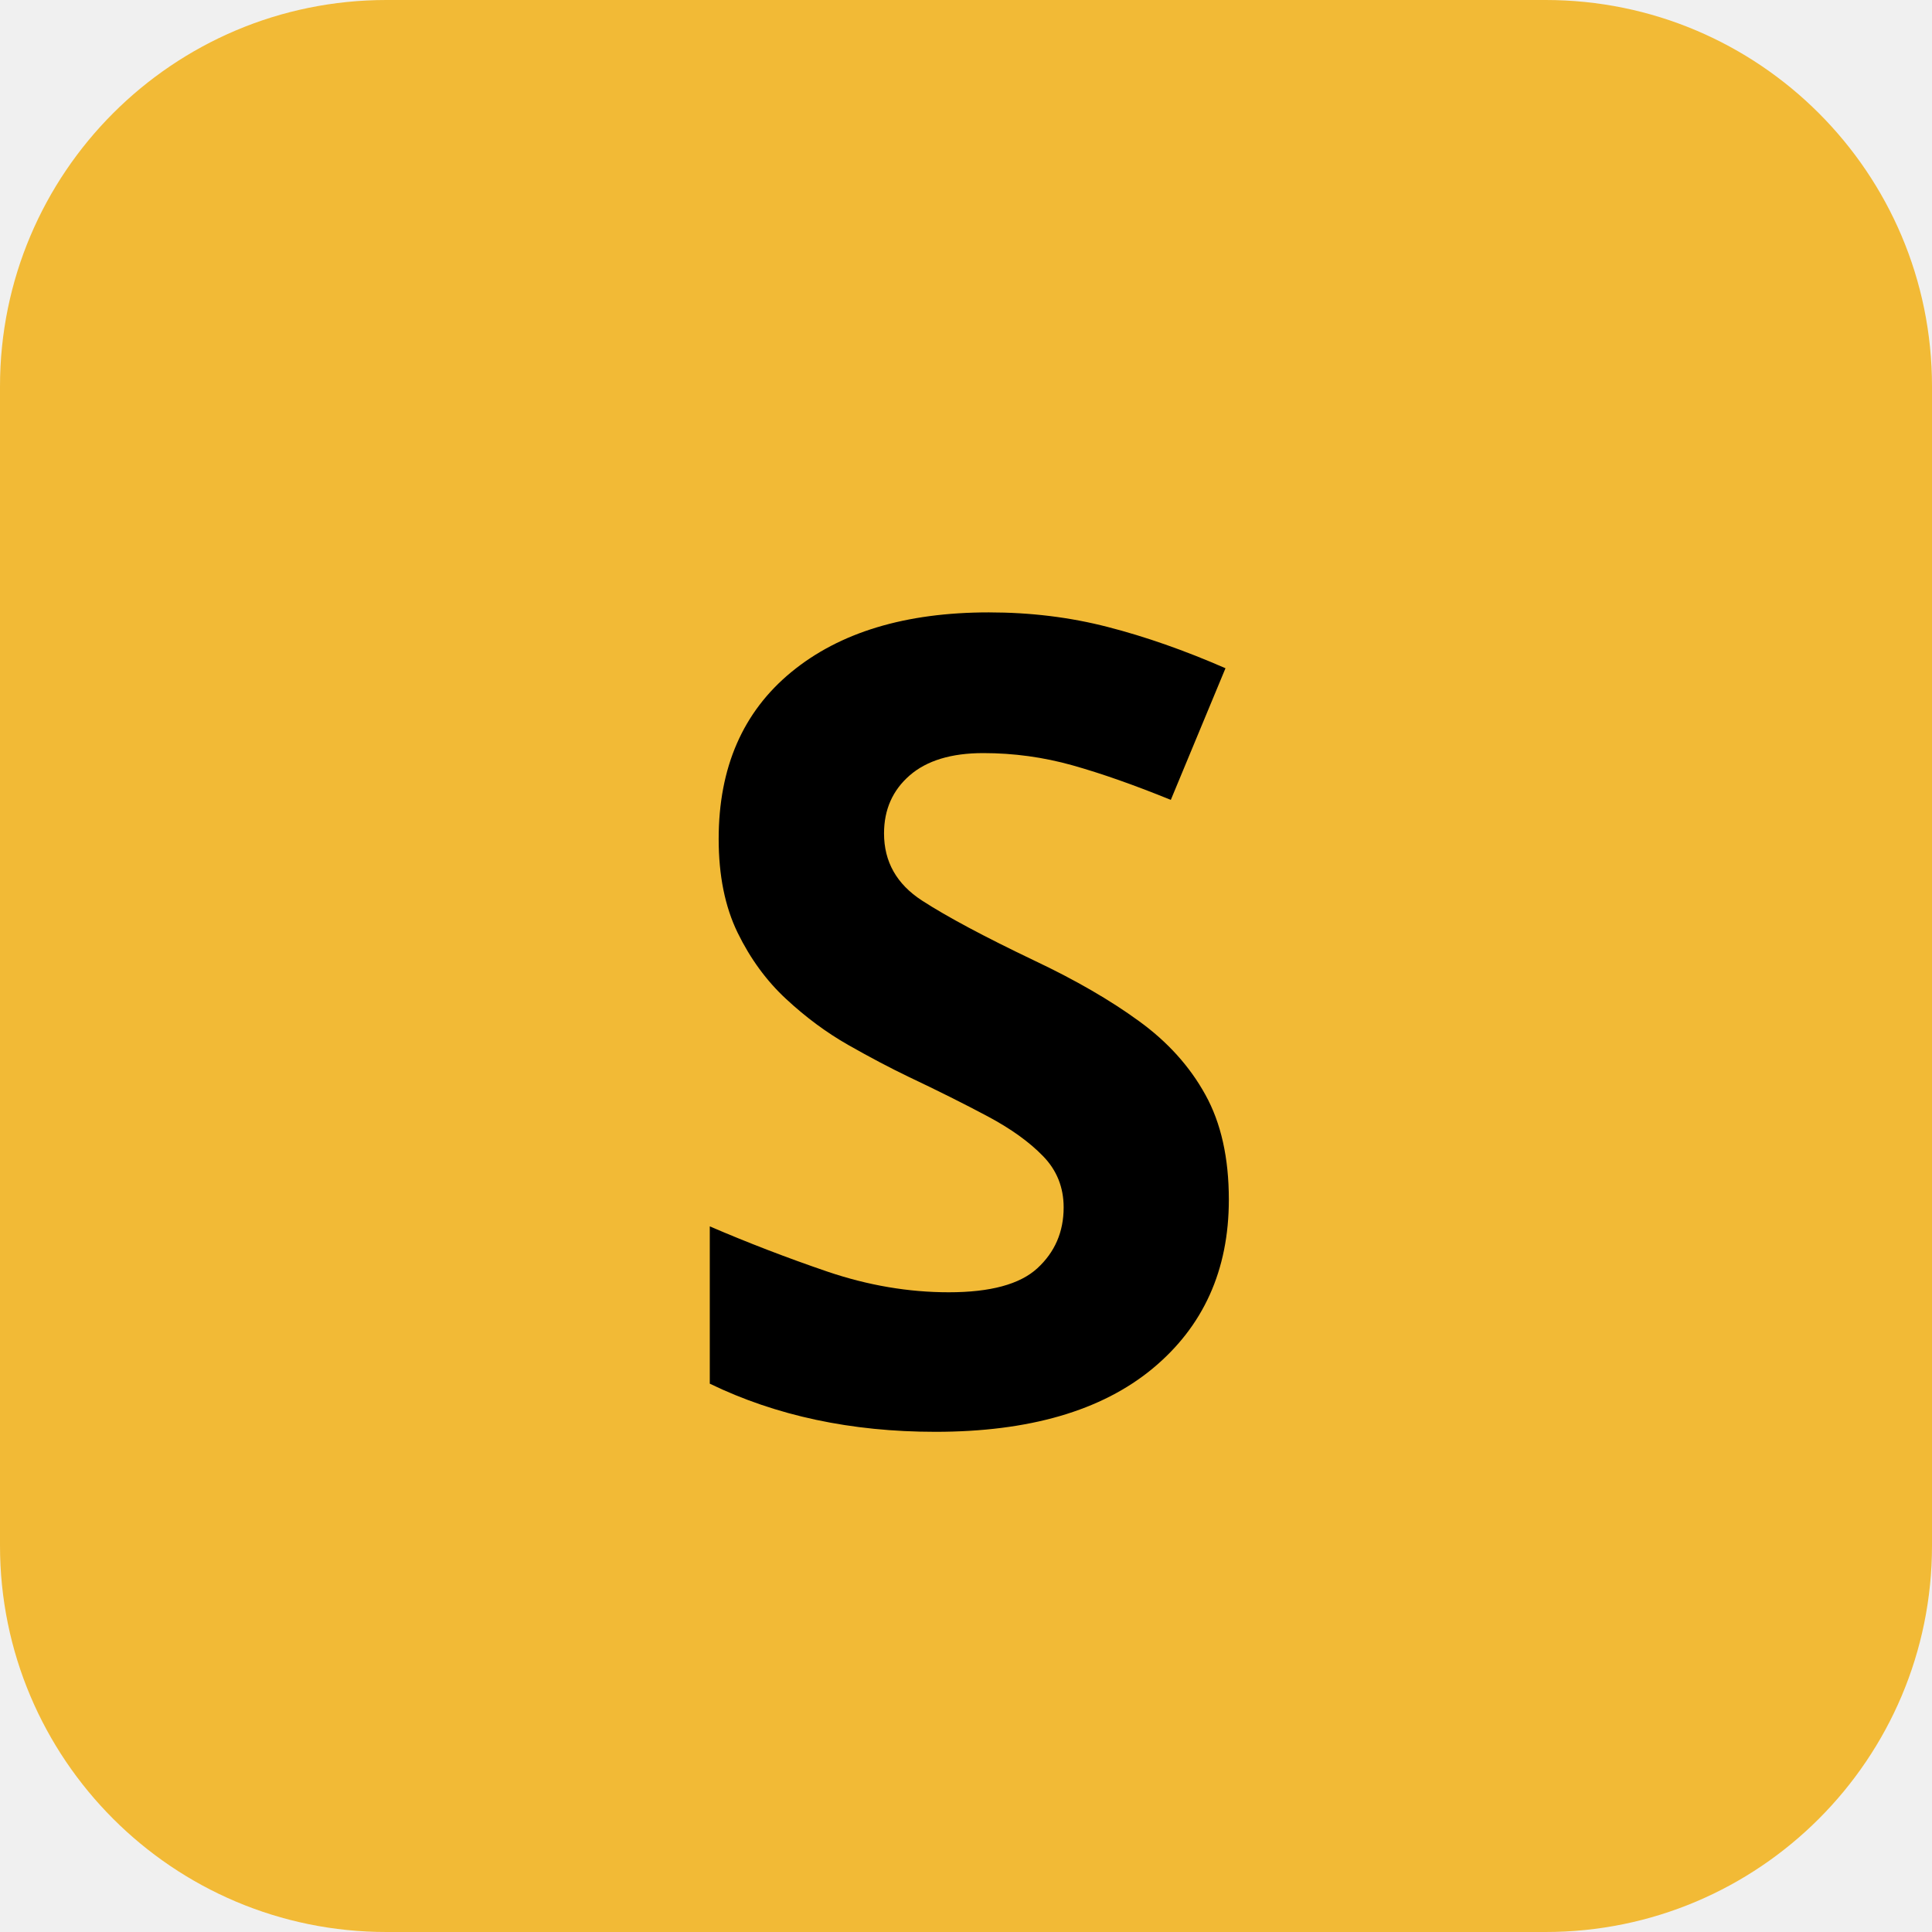
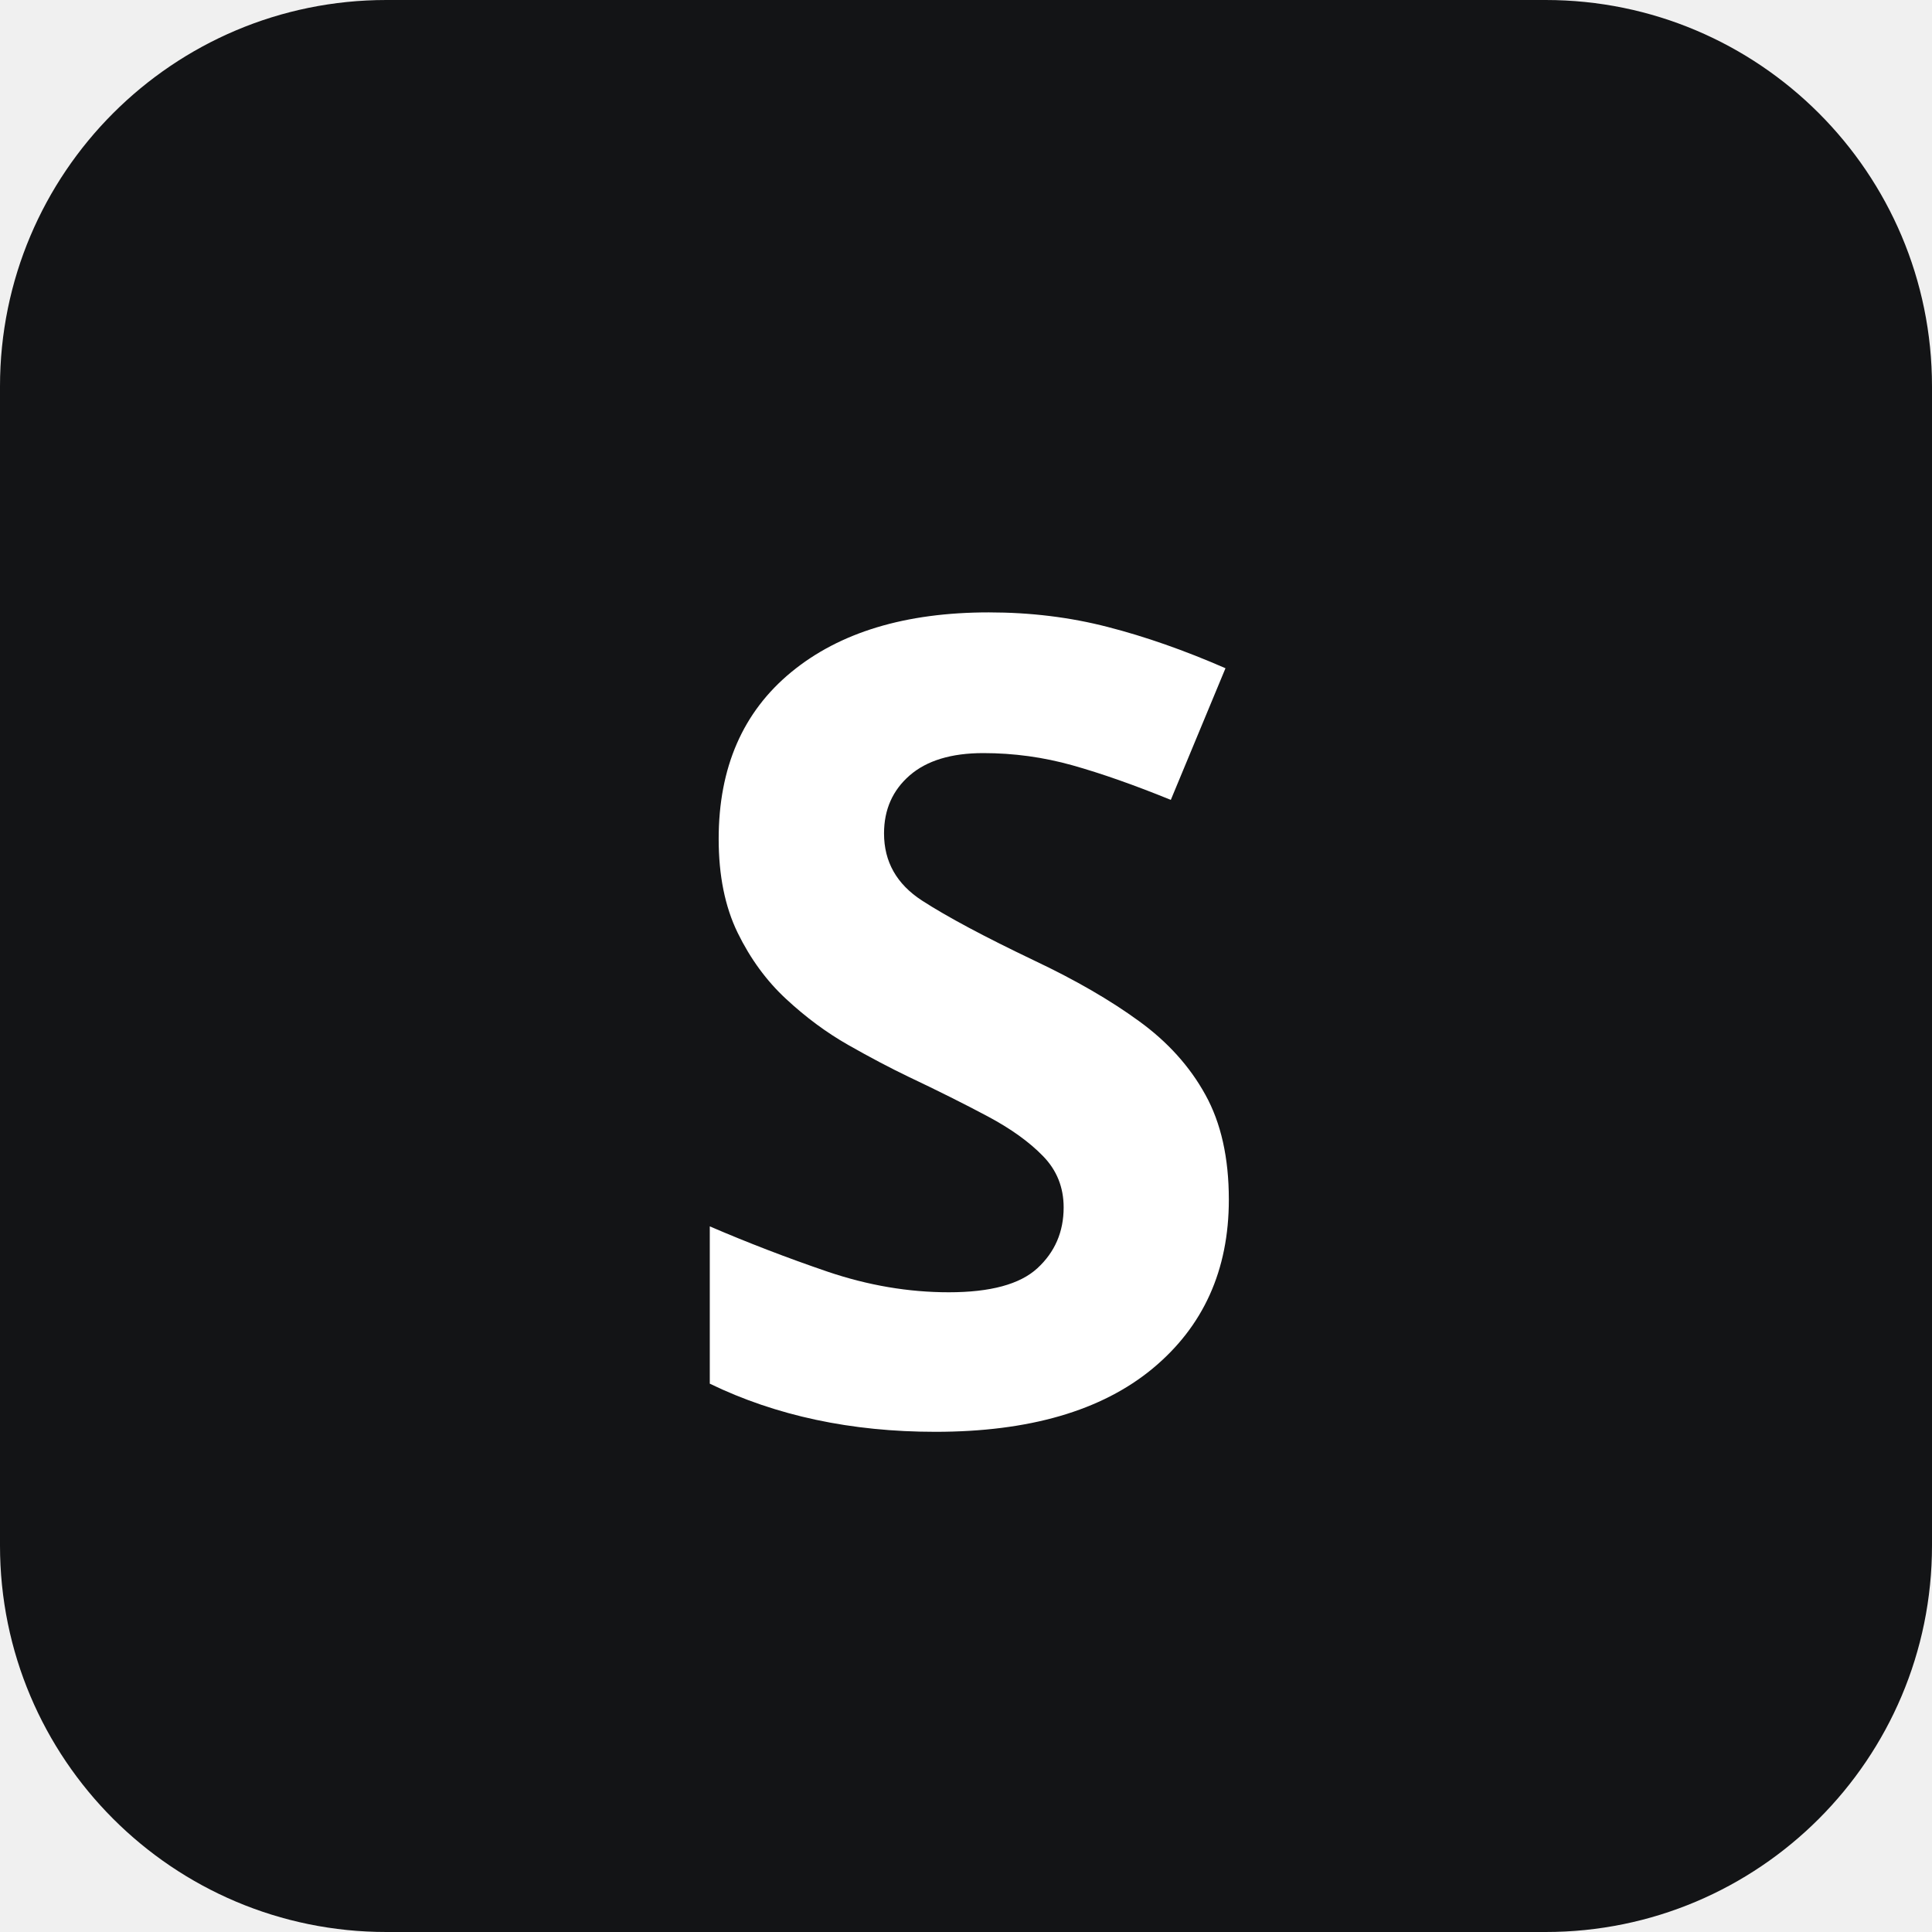
<svg xmlns="http://www.w3.org/2000/svg" width="180" height="180" viewBox="0 0 180 180" fill="none">
-   <rect width="180" height="180" rx="36" fill="#F2BA36" />
-   <text x="90" y="92" fill="#000000" font-family="ui-sans-serif, system-ui, sans-serif" font-size="104" font-weight="700" text-anchor="middle" dominant-baseline="central">S</text>
+   <rect width="180" height="180" rx="36" fill="#131416" />
+   <text x="90" y="92" fill="#ffffff" font-family="ui-sans-serif, system-ui, sans-serif" font-size="104" font-weight="700" text-anchor="middle" dominant-baseline="central">S</text>
</svg>
